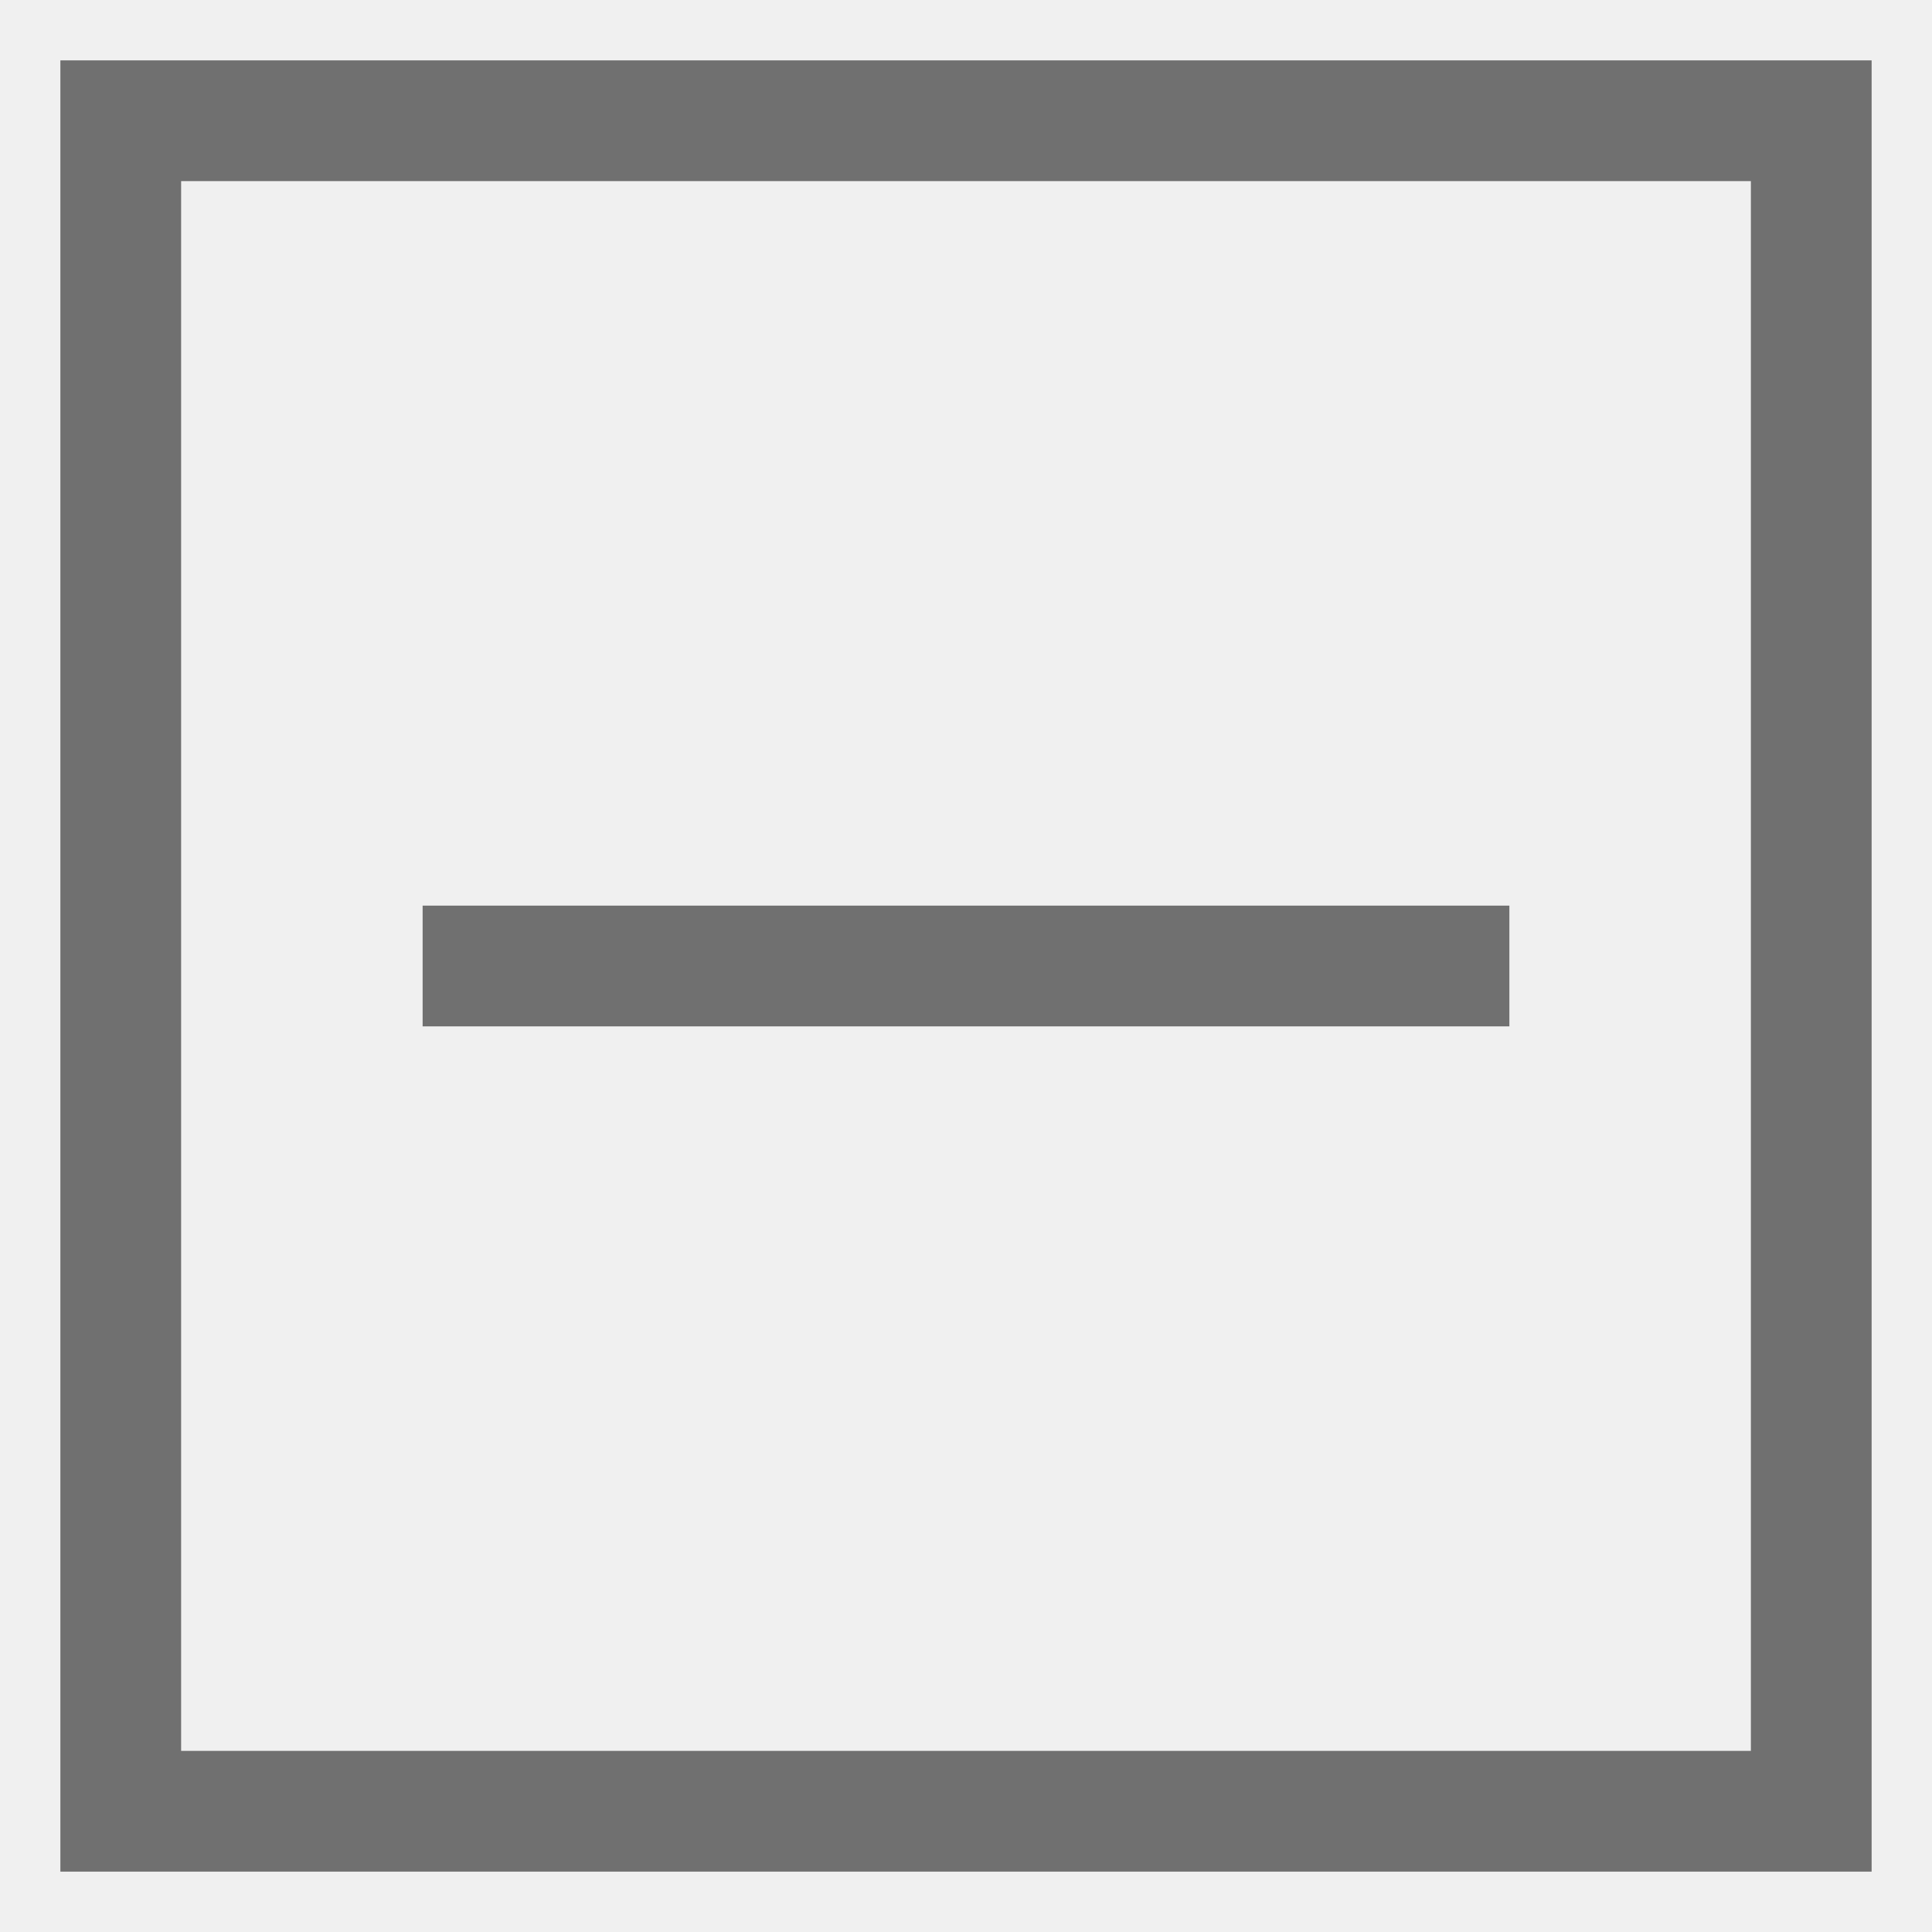
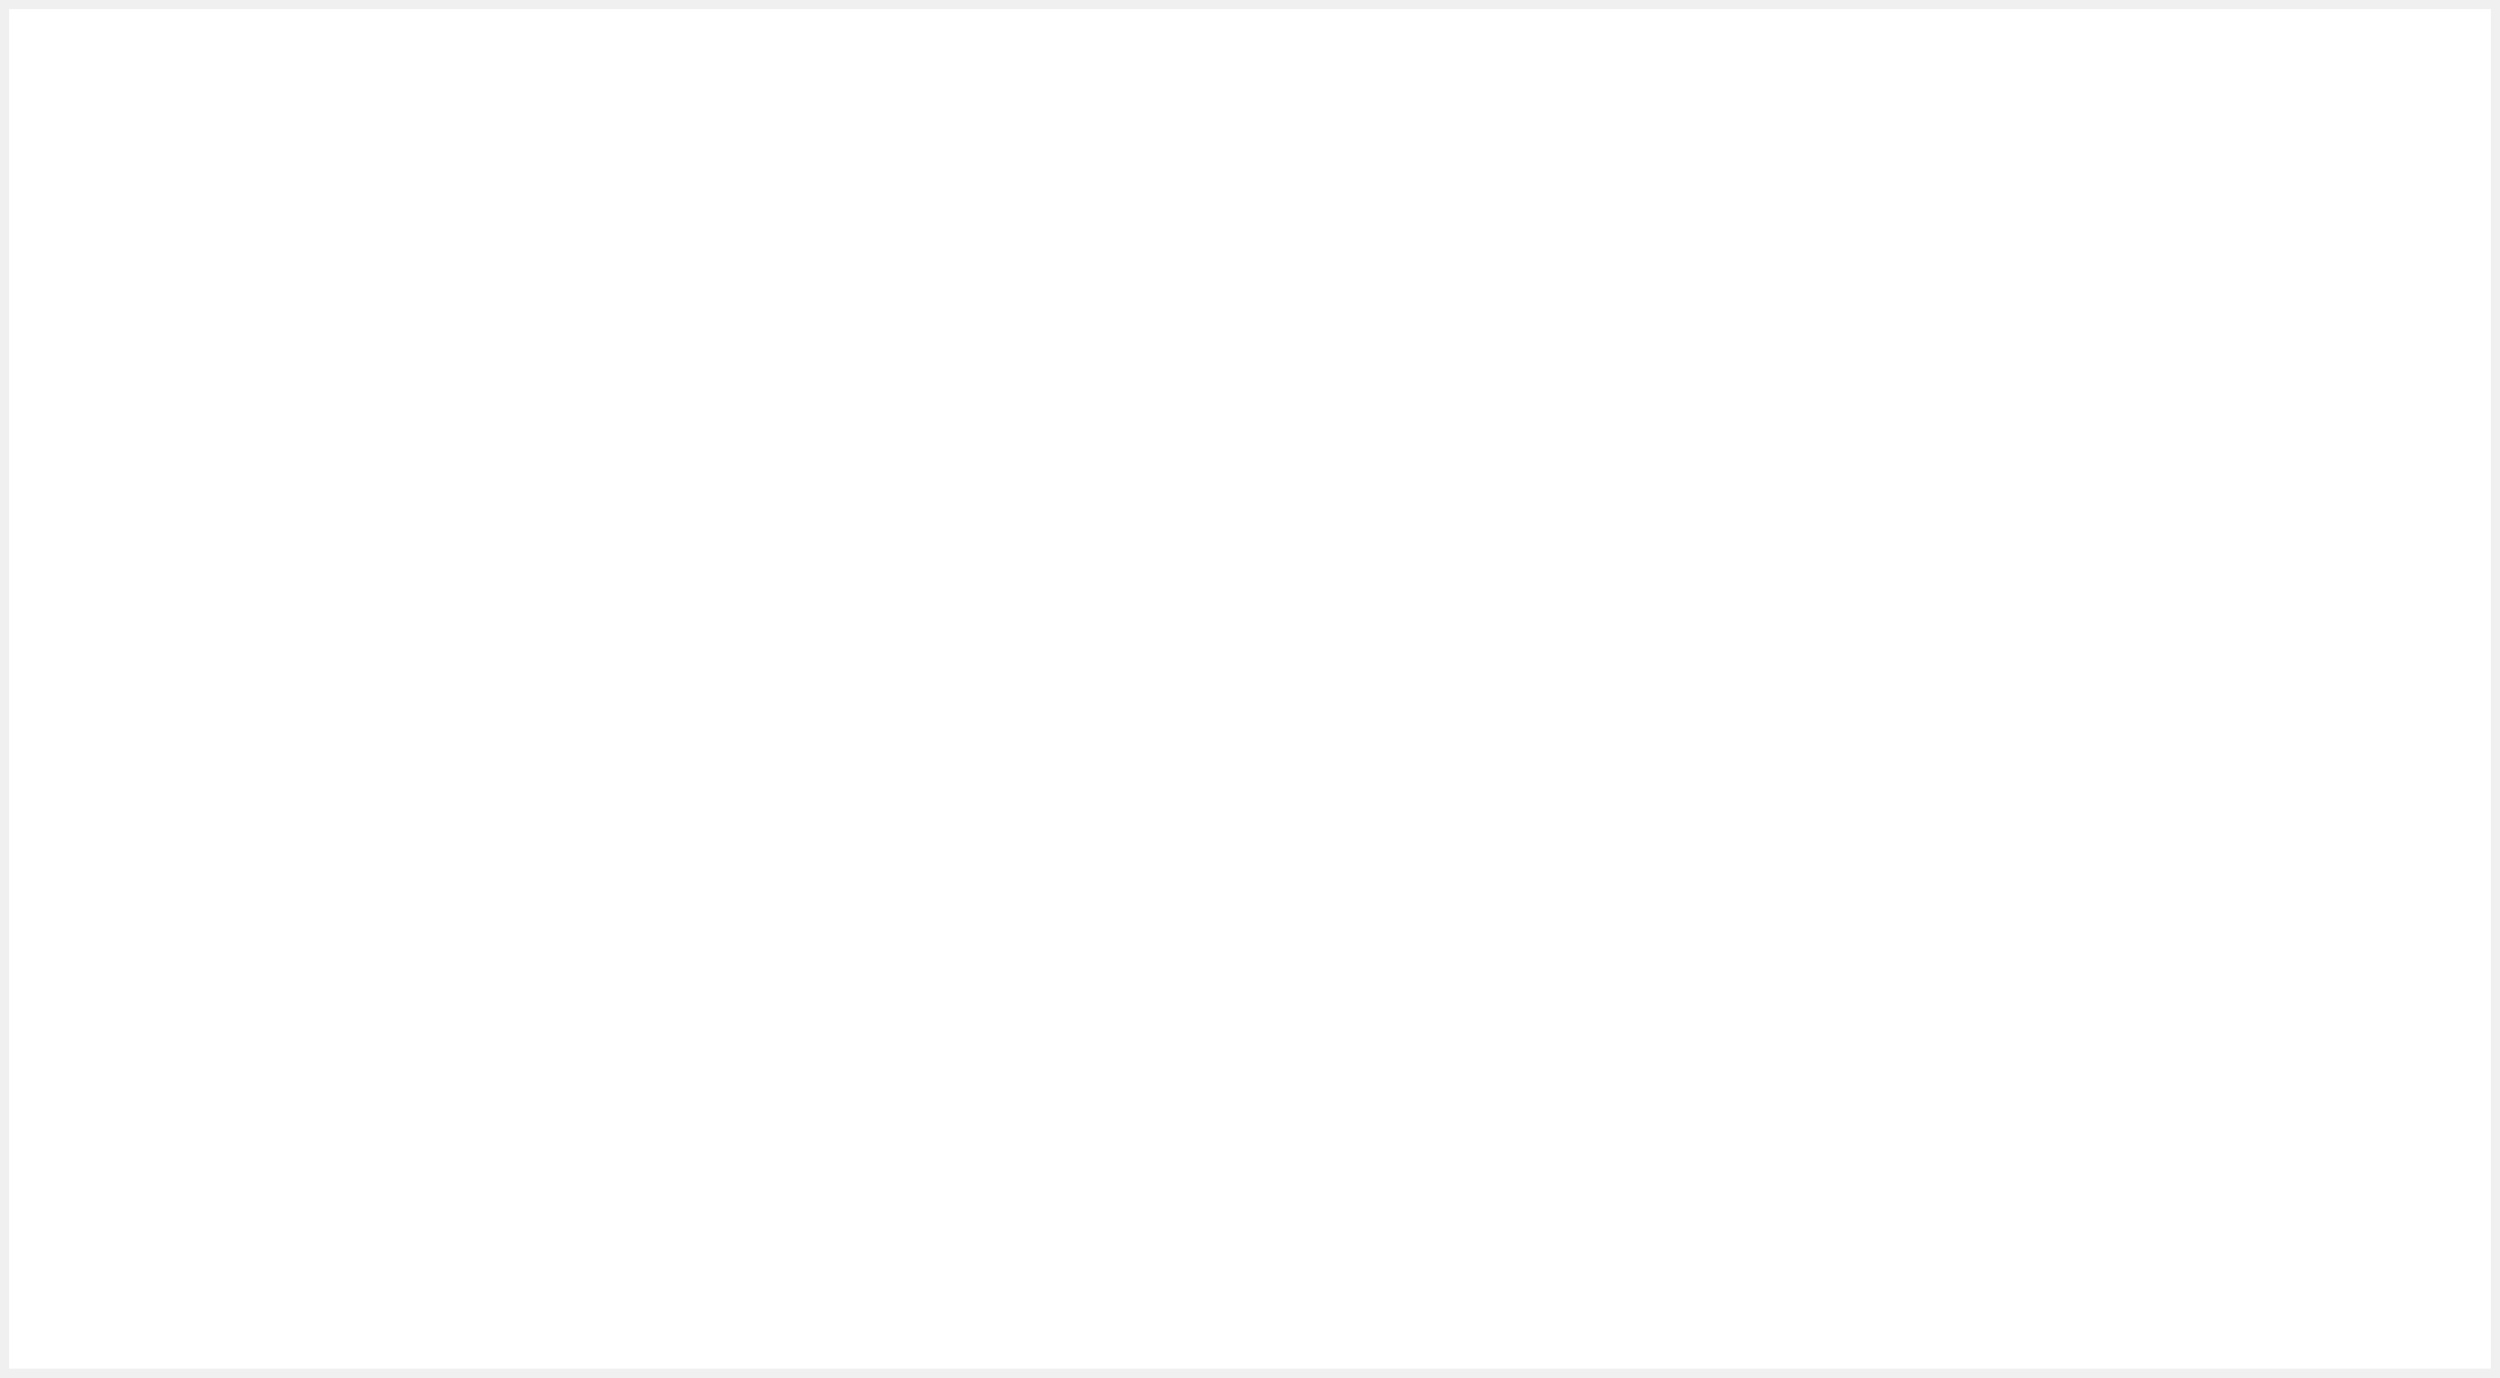
- <svg xmlns="http://www.w3.org/2000/svg" t="1611902439579" class="icon" viewBox="0 0 1024 1024" version="1.1" p-id="7333" width="14" height="14">
-   <defs>
-     <style type="text/css" />
-   </defs>
-   <path d="M32 32v960h960v-960h-960z m896 896h-832v-832h832v832z" fill="#707070" p-id="7334" />
-   <path d="M224 480h576v64h-576z" fill="#707070" p-id="7335" />
+ <svg xmlns="http://www.w3.org/2000/svg" version="1.1" width="274px" height="151px">
+   <g transform="matrix(1 0 0 1 -268 -397 )">
+     <path d="M 269 398  L 541 398  L 541 547  L 269 547  L 269 398  Z " fill-rule="nonzero" fill="#ffffff" stroke="none" />
+   </g>
</svg>
